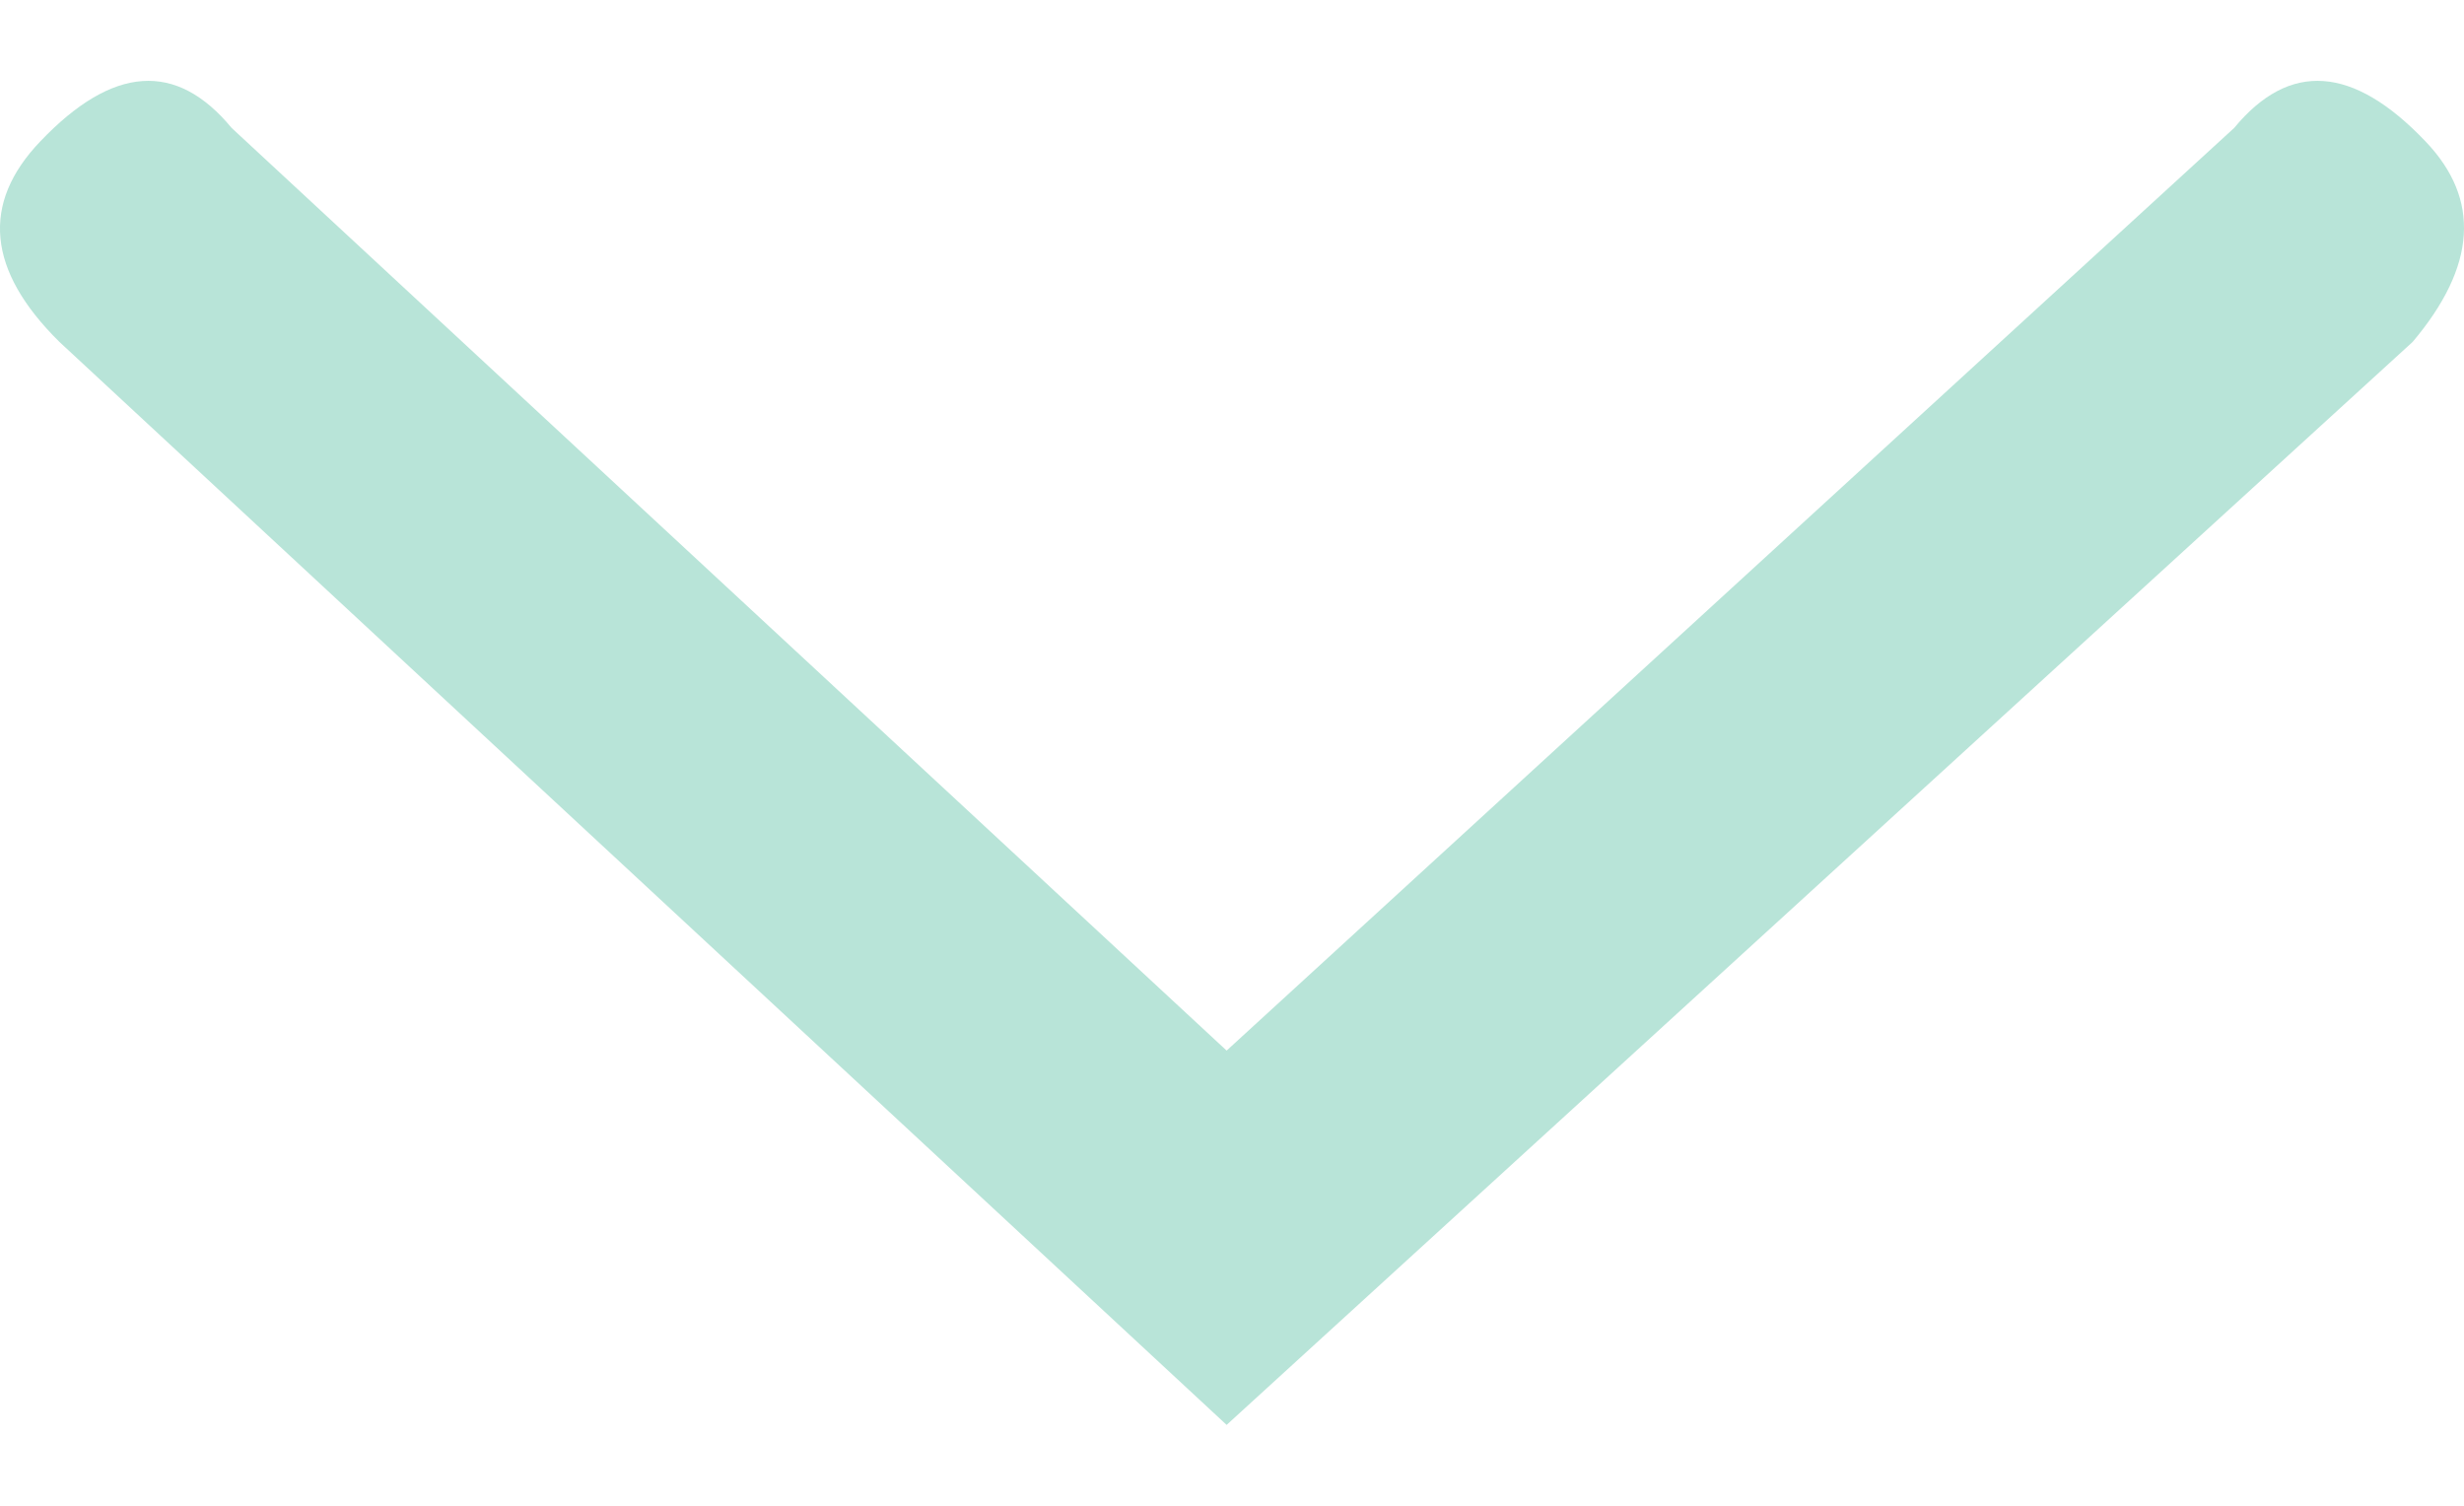
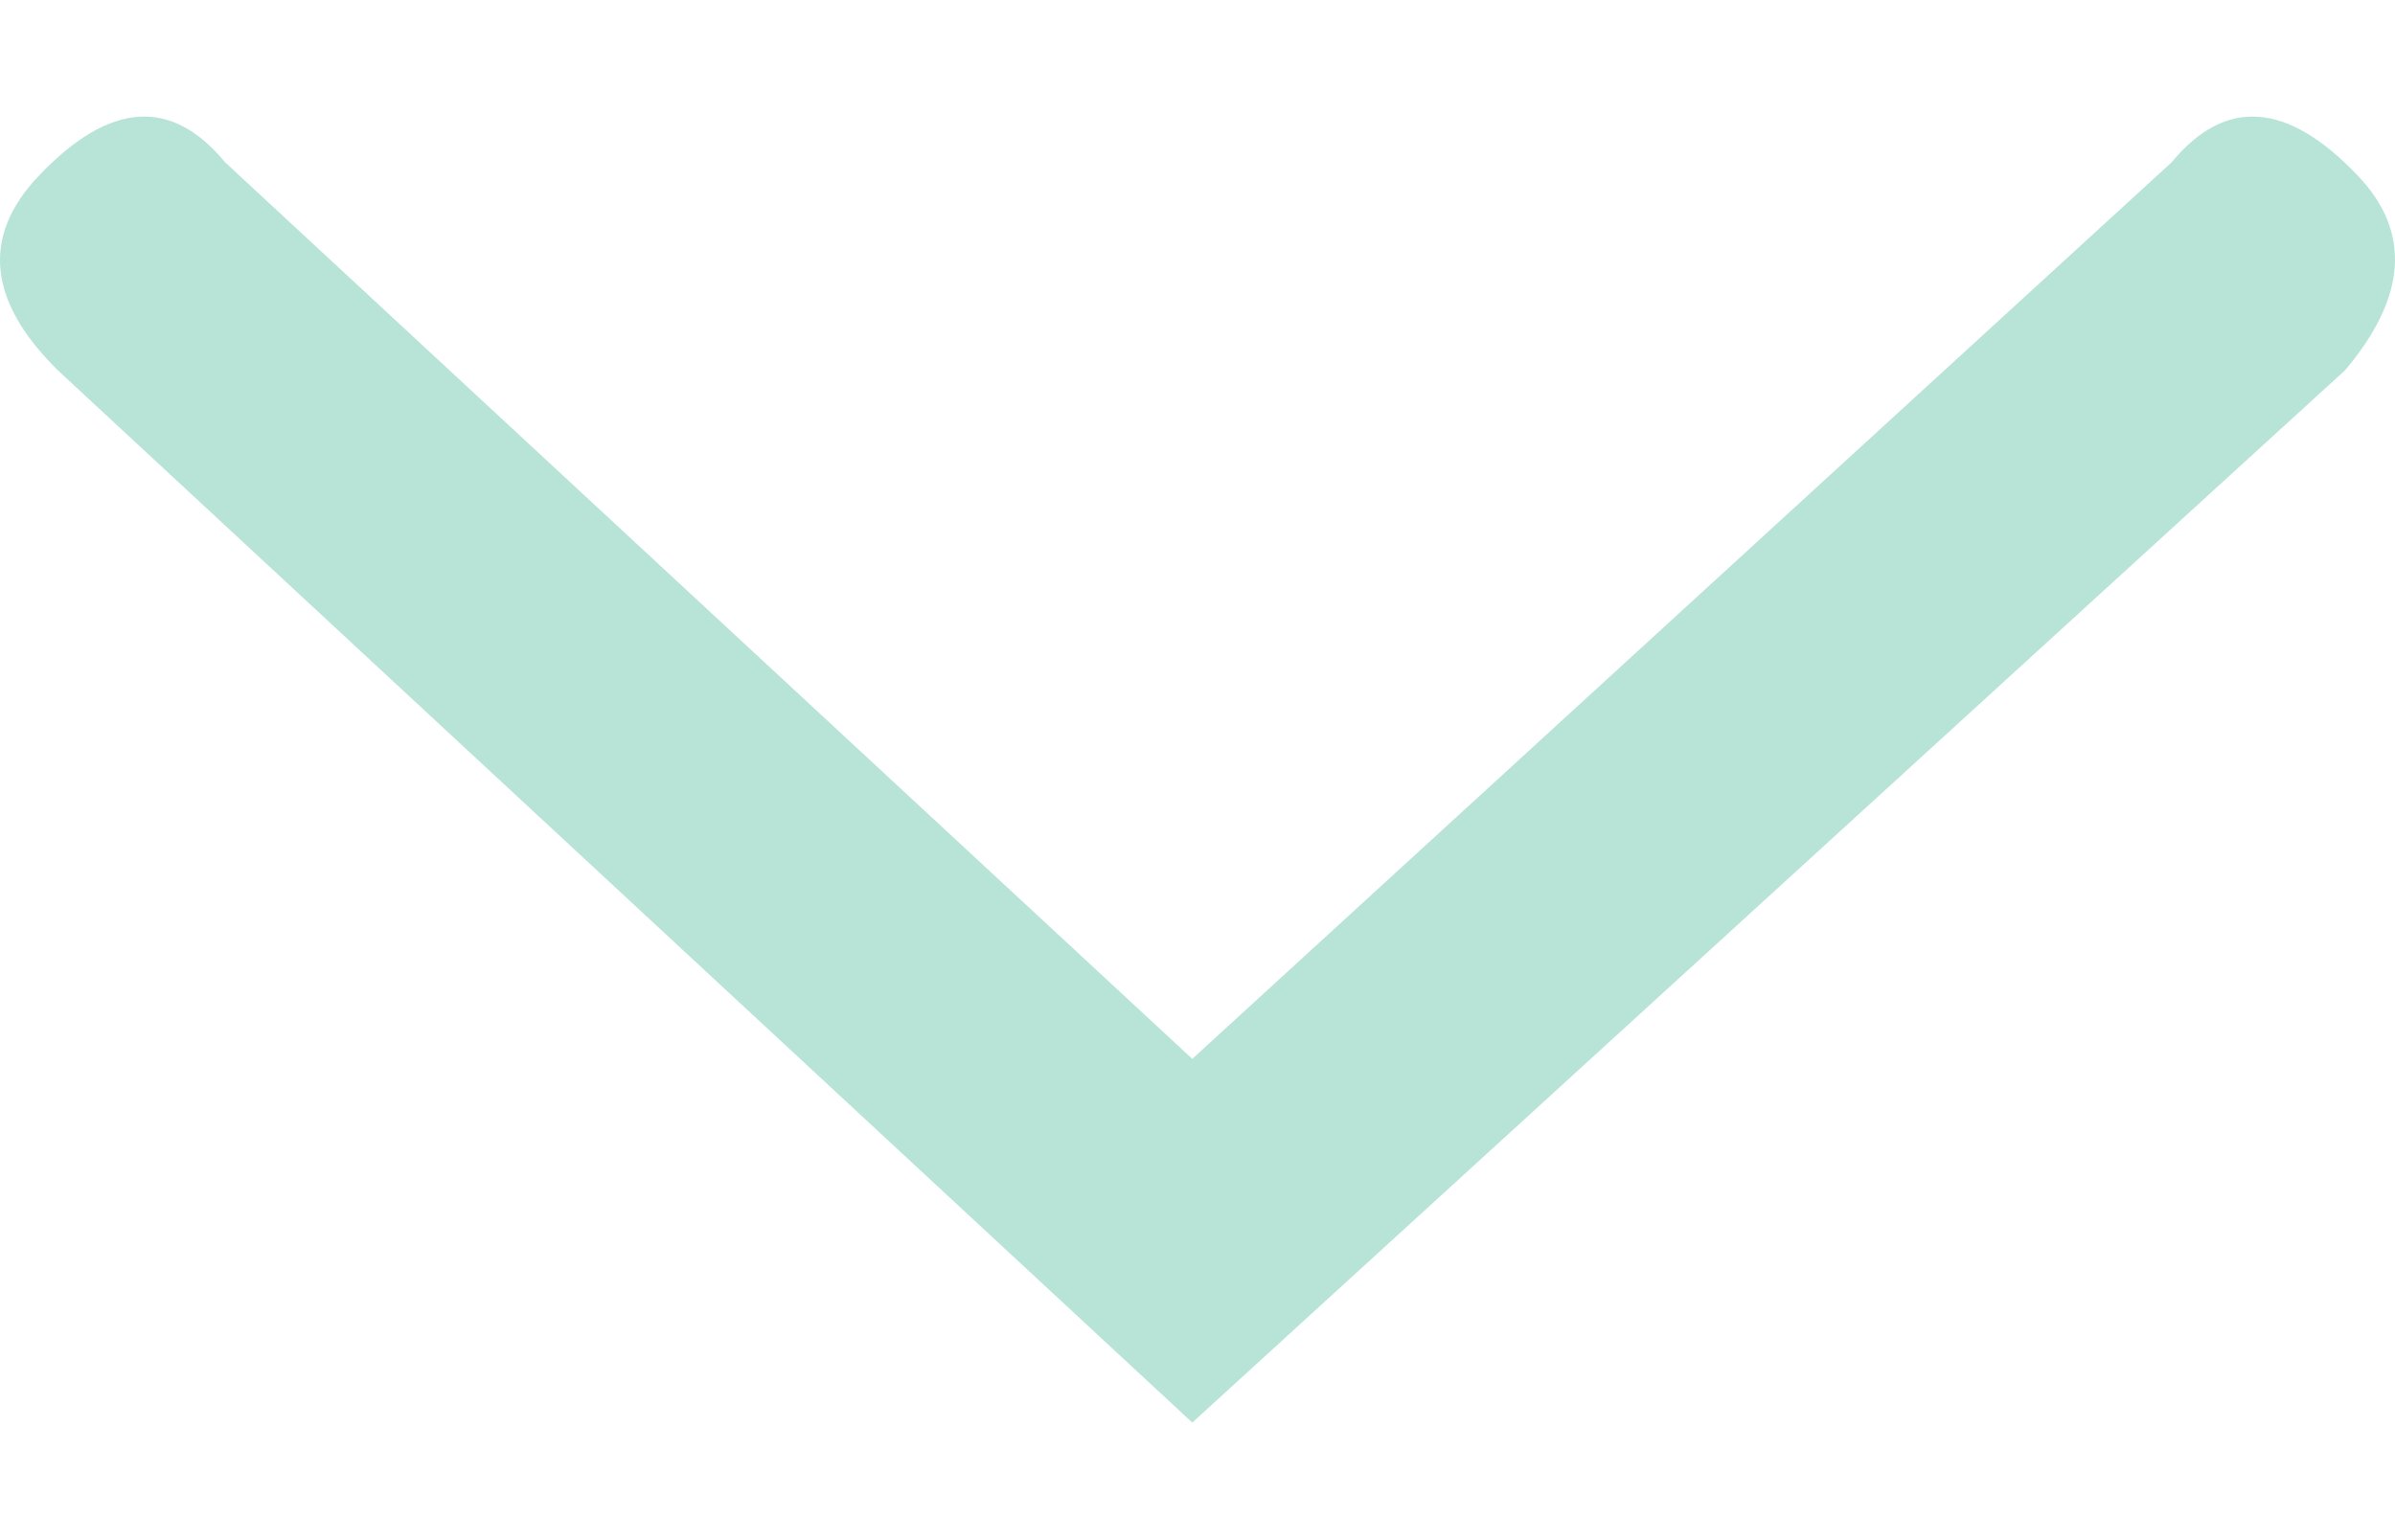
- <svg xmlns="http://www.w3.org/2000/svg" width="18" height="11" viewBox="0 0 11 6" fill="none">
+ <svg xmlns="http://www.w3.org/2000/svg" width="14" height="9" viewBox="0 0 11 6" fill="none">
  <path d="M5.476 6L10.771 1.165C11.056 0.827 11.075 0.528 10.828 0.27C10.505 -0.069 10.221 -0.089 9.974 0.21L5.476 4.329L1.034 0.21C0.787 -0.089 0.503 -0.069 0.18 0.27C-0.086 0.548 -0.057 0.847 0.265 1.165L5.476 6Z" fill="#B8E4D8" />
</svg>
